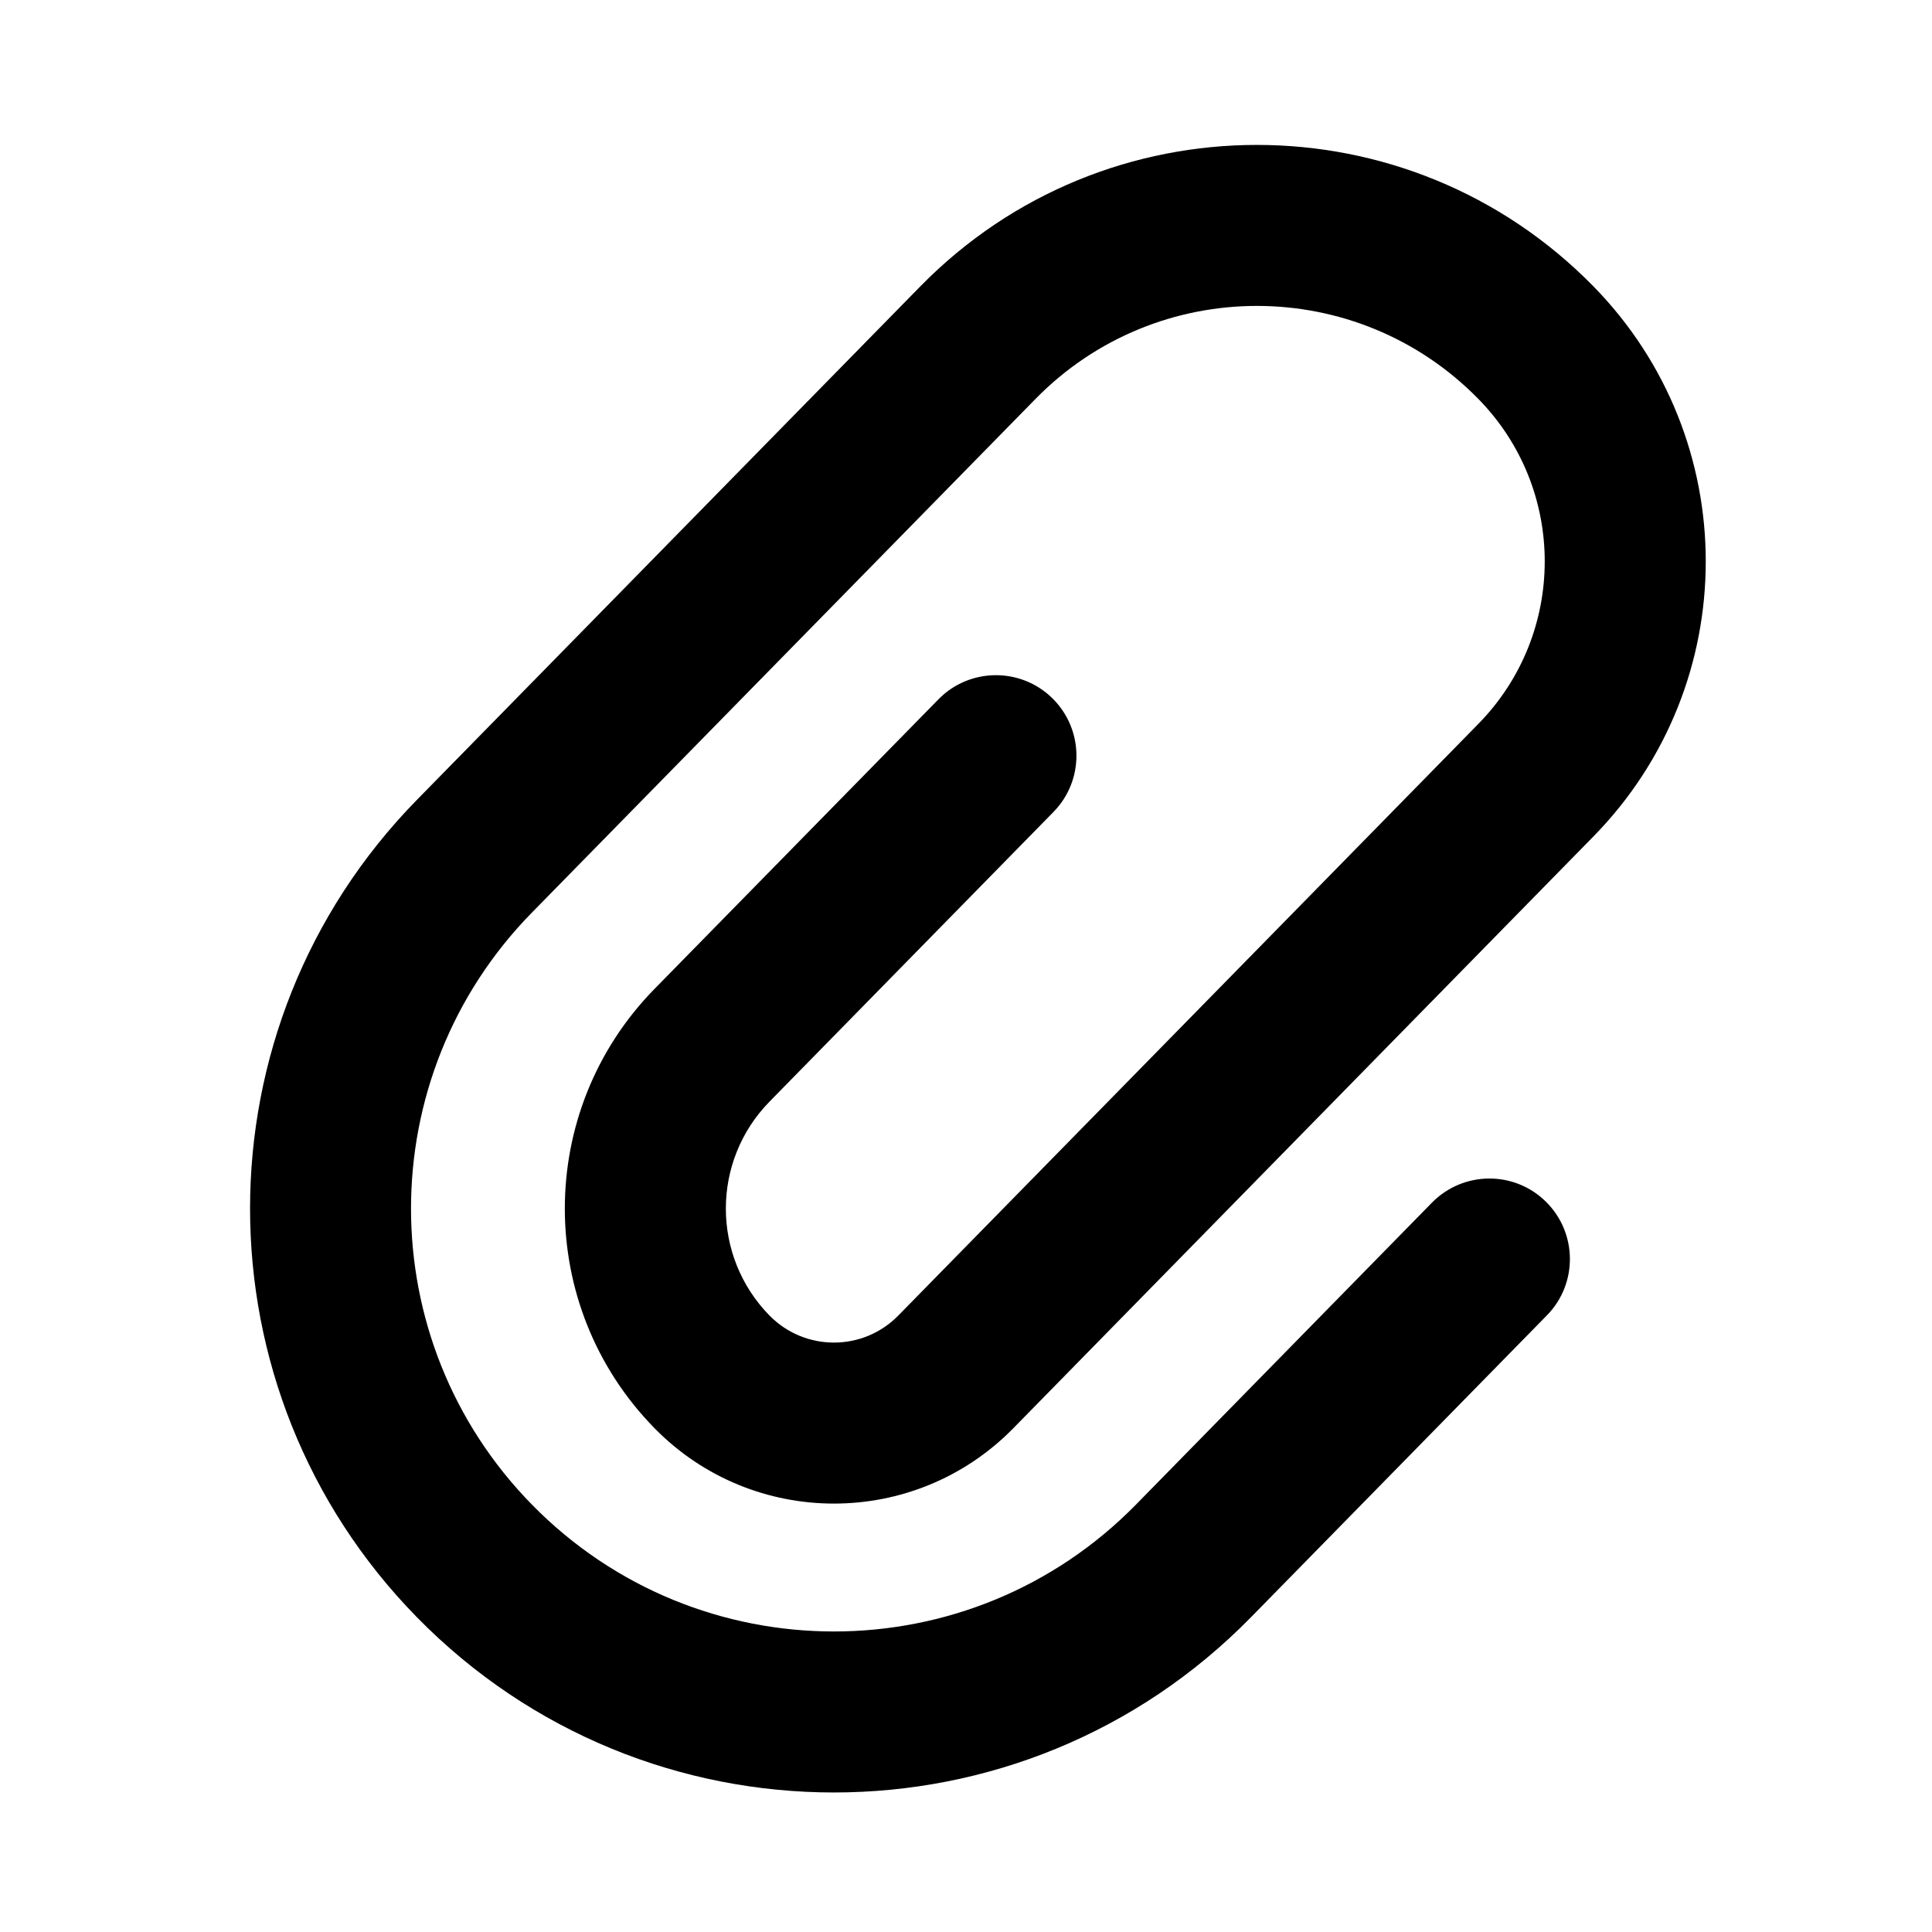
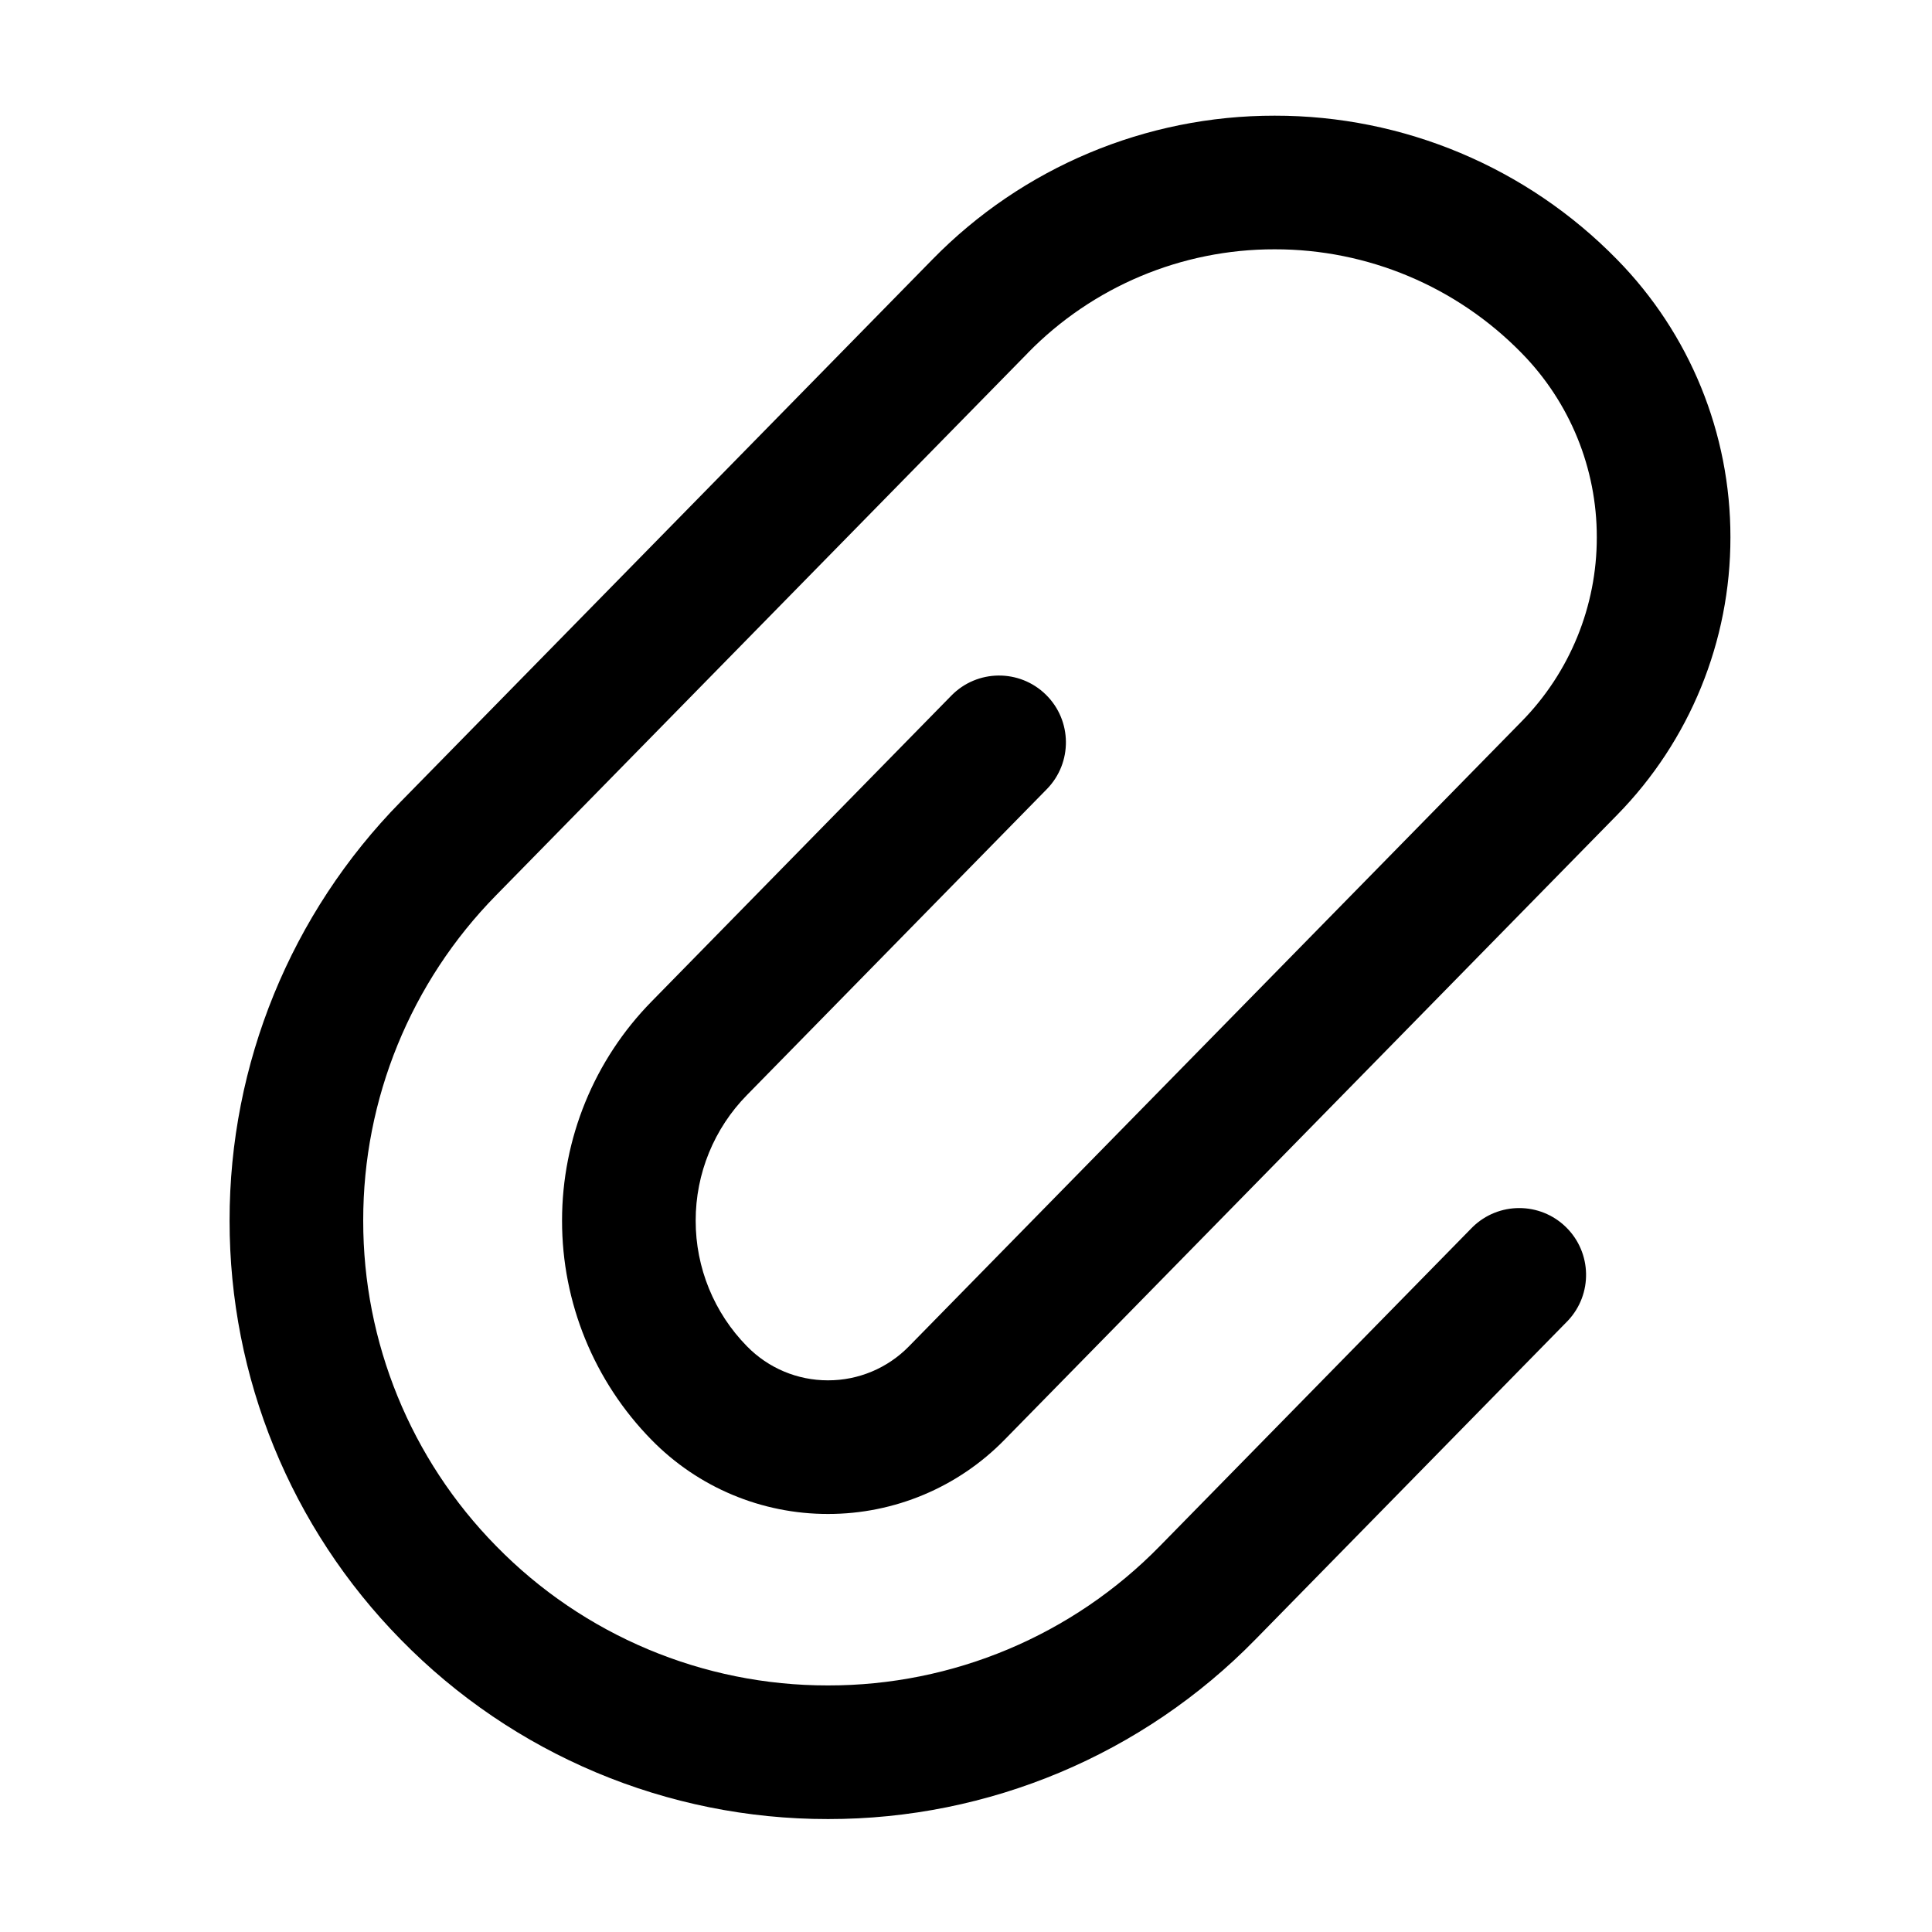
<svg xmlns="http://www.w3.org/2000/svg" width="24" height="24" viewBox="0 0 24 24" fill="none">
-   <path fill-rule="evenodd" clip-rule="evenodd" d="M11.434 3.556C13.729 1.215 17.498 1.215 19.793 3.556C21.655 5.455 21.655 8.494 19.793 10.392L12.588 17.742C11.364 18.99 9.355 18.99 8.131 17.742C6.645 16.226 6.645 13.8 8.131 12.284L11.658 8.687C12.044 8.293 12.678 8.287 13.072 8.673C13.466 9.06 13.473 9.693 13.086 10.087L9.559 13.685C8.836 14.423 8.836 15.604 9.559 16.342C9.999 16.79 10.72 16.79 11.159 16.342L18.365 8.992C19.464 7.871 19.464 6.077 18.365 4.956C16.855 3.415 14.373 3.415 12.863 4.956L6.608 11.336C4.605 13.378 4.605 16.648 6.608 18.691C8.668 20.792 12.051 20.792 14.111 18.691L17.788 14.94C18.175 14.546 18.808 14.539 19.202 14.926C19.596 15.313 19.603 15.946 19.216 16.34L15.539 20.091C12.695 22.992 8.024 22.992 5.18 20.091C2.415 17.27 2.415 12.756 5.18 9.935L11.434 3.556Z" fill="black" />
+   <path d="M 13.004 9.803 L 9.28 13.602 A 2.221 2.221 0 0 0 8.642 15.162 A 0.83 0.83 0 0 1 8.642 15.164 A 2.221 2.221 0 0 0 9.279 16.724 A 0.83 0.83 0 0 1 9.28 16.725 A 1.402 1.402 0 0 0 10.285 17.147 A 0.83 0.83 0 0 1 10.287 17.147 A 1.402 1.402 0 0 0 11.291 16.725 A 0.83 0.83 0 0 1 11.292 16.724 L 18.901 8.963 A 0.83 0.83 0 0 1 18.902 8.962 A 3.258 3.258 0 0 0 19.836 6.675 A 0.83 0.83 0 0 1 19.836 6.673 A 3.258 3.258 0 0 0 18.902 4.386 A 0.83 0.83 0 0 1 18.9 4.384 A 4.278 4.278 0 0 0 15.836 3.097 A 0.83 0.83 0 0 1 15.833 3.097 A 4.278 4.278 0 0 0 12.768 4.384 A 0.83 0.83 0 0 1 12.768 4.385 L 6.163 11.121 A 0.83 0.83 0 0 1 6.162 11.122 A 5.754 5.754 0 0 0 4.512 15.162 A 0.83 0.83 0 0 1 4.512 15.164 A 5.754 5.754 0 0 0 6.162 19.204 A 0.83 0.83 0 0 1 6.164 19.206 A 5.752 5.752 0 0 0 10.285 20.937 A 0.83 0.83 0 0 1 10.287 20.937 A 5.752 5.752 0 0 0 14.408 19.206 A 0.83 0.83 0 0 1 14.409 19.205 L 18.292 15.244 A 0.83 0.83 0 0 1 19.477 16.406 L 15.595 20.366 A 7.412 7.412 0 0 1 10.286 22.597 A 7.412 7.412 0 0 1 4.978 20.367 A 7.414 7.414 0 0 1 2.852 15.163 A 7.414 7.414 0 0 1 4.978 9.959 L 11.582 3.224 A 5.938 5.938 0 0 1 15.834 1.437 A 5.938 5.938 0 0 1 20.087 3.223 A 4.918 4.918 0 0 1 21.496 6.674 A 4.918 4.918 0 0 1 20.086 10.126 L 12.478 17.886 A 3.062 3.062 0 0 1 10.286 18.807 A 3.062 3.062 0 0 1 8.094 17.887 A 3.881 3.881 0 0 1 6.982 15.163 A 3.881 3.881 0 0 1 8.095 12.44 L 11.818 8.641 A 0.83 0.83 0 0 1 13.004 9.803 Z" fill="black" />
</svg>
